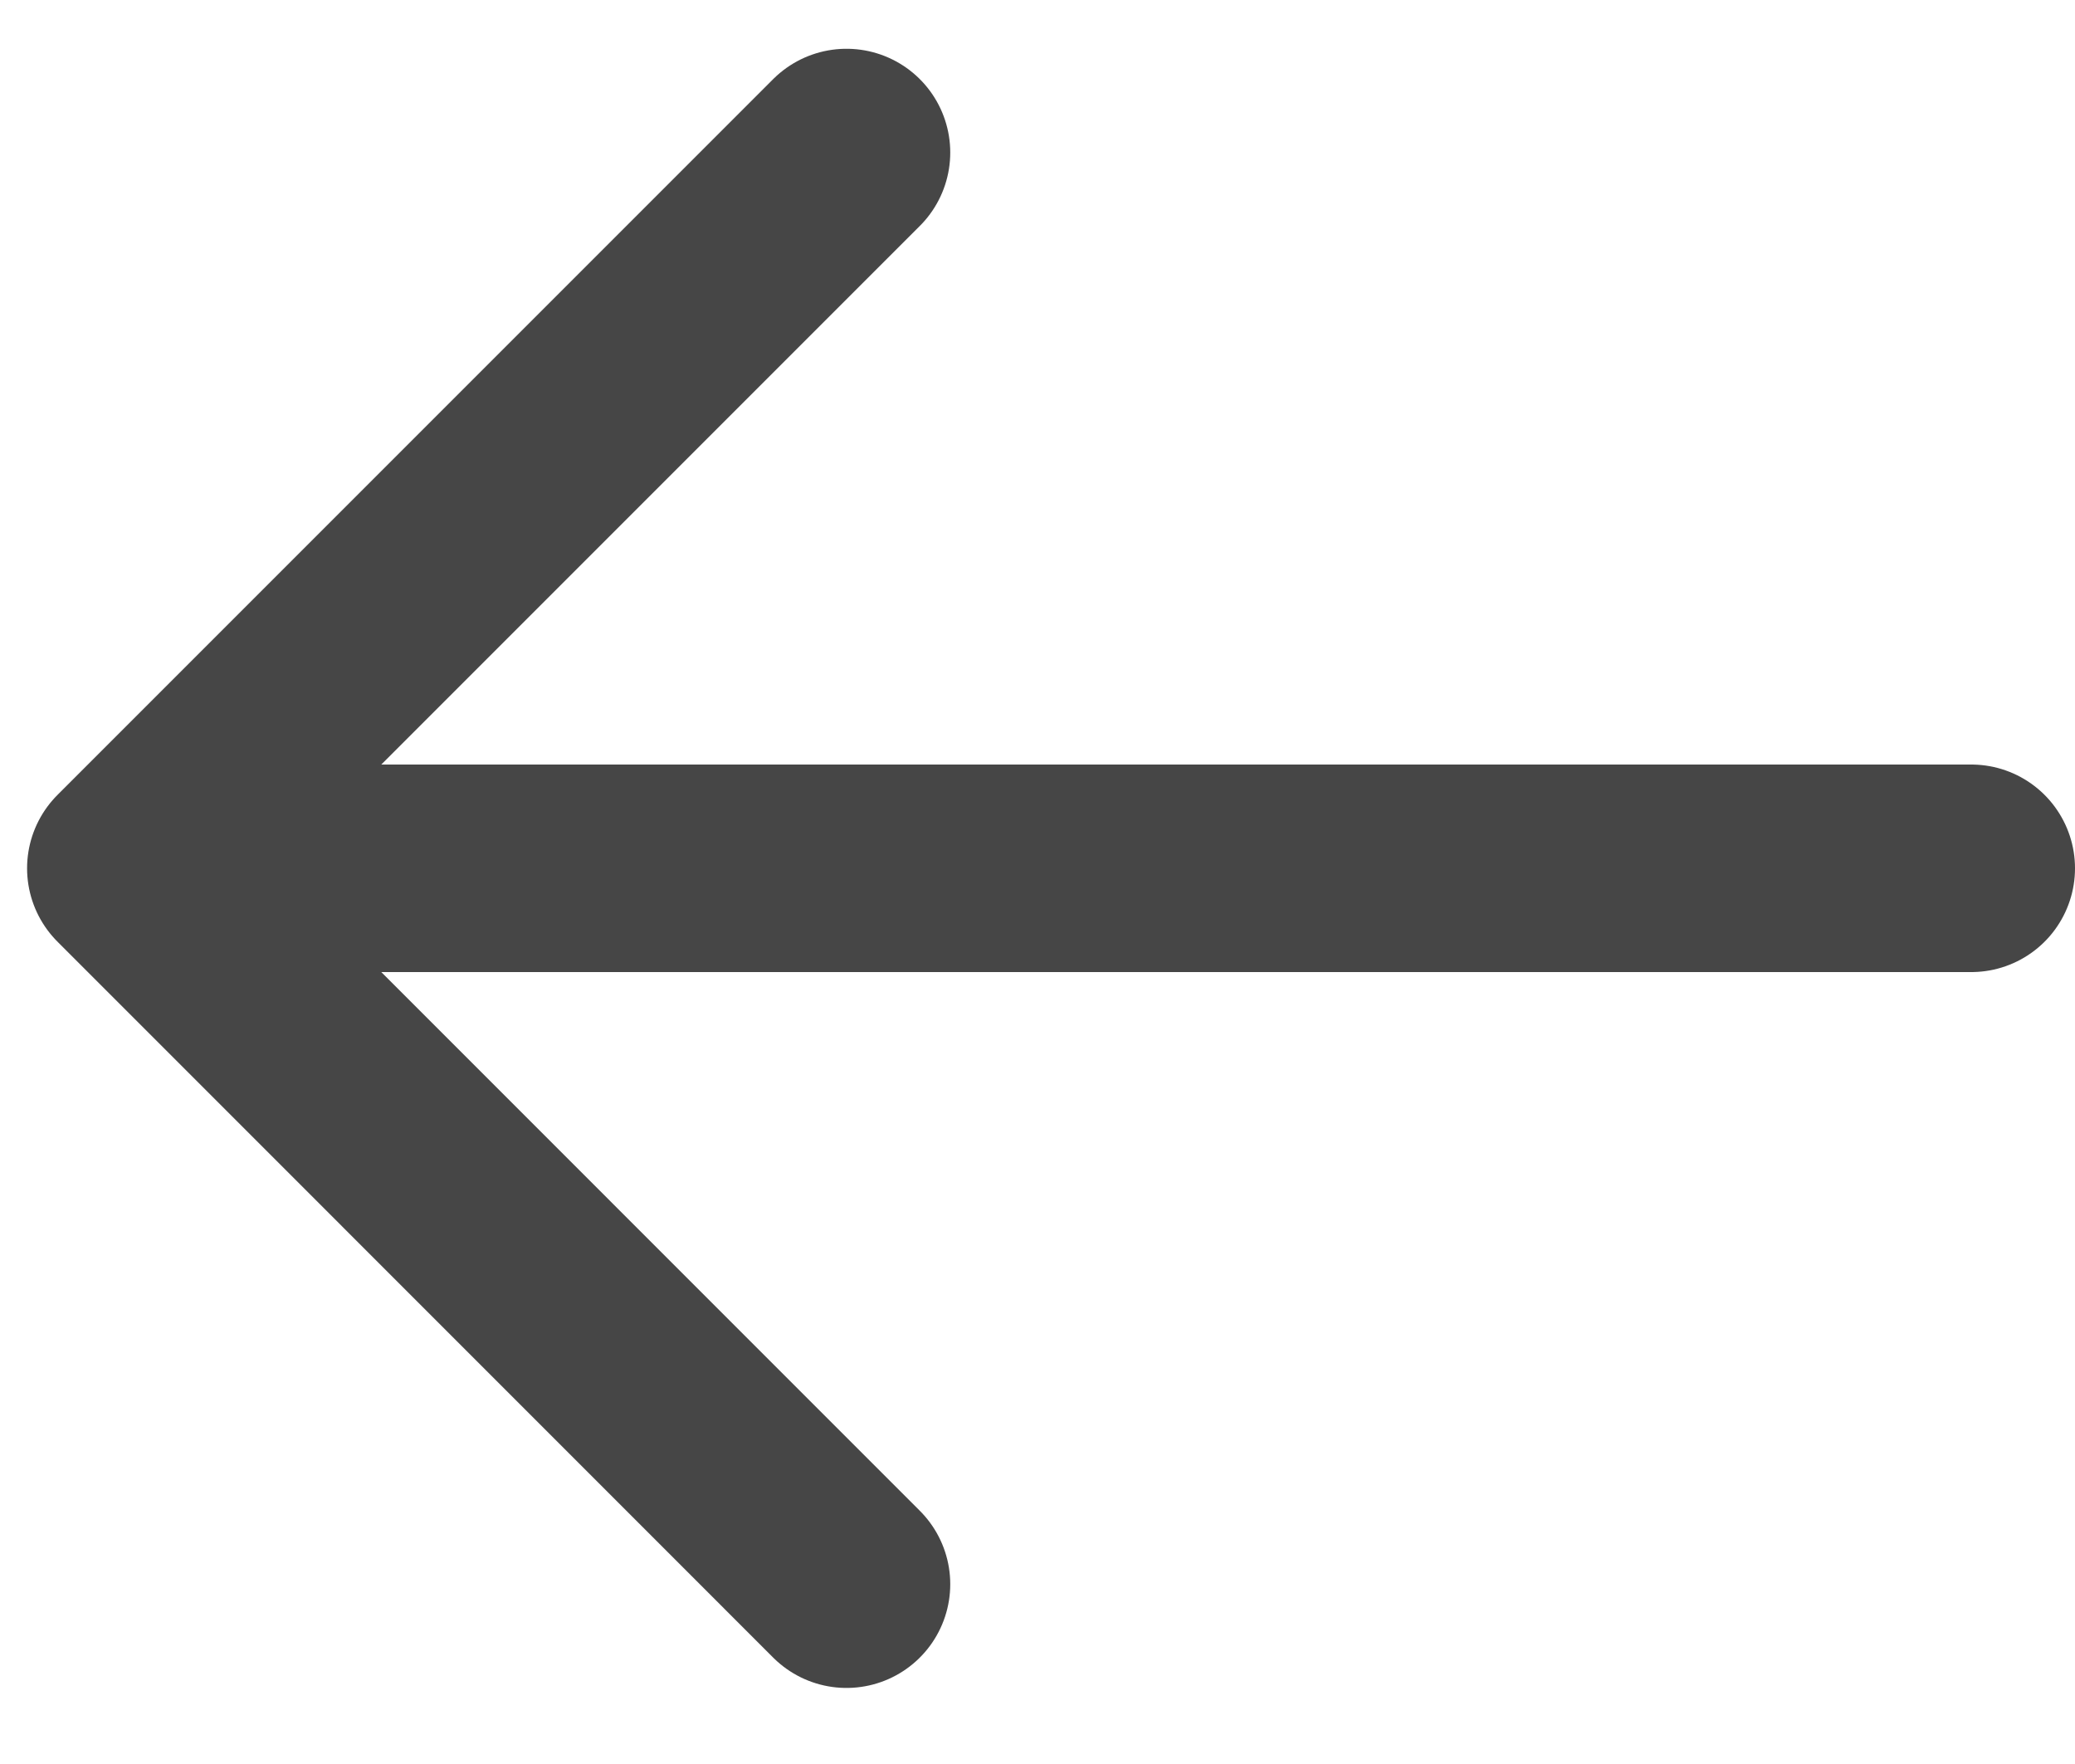
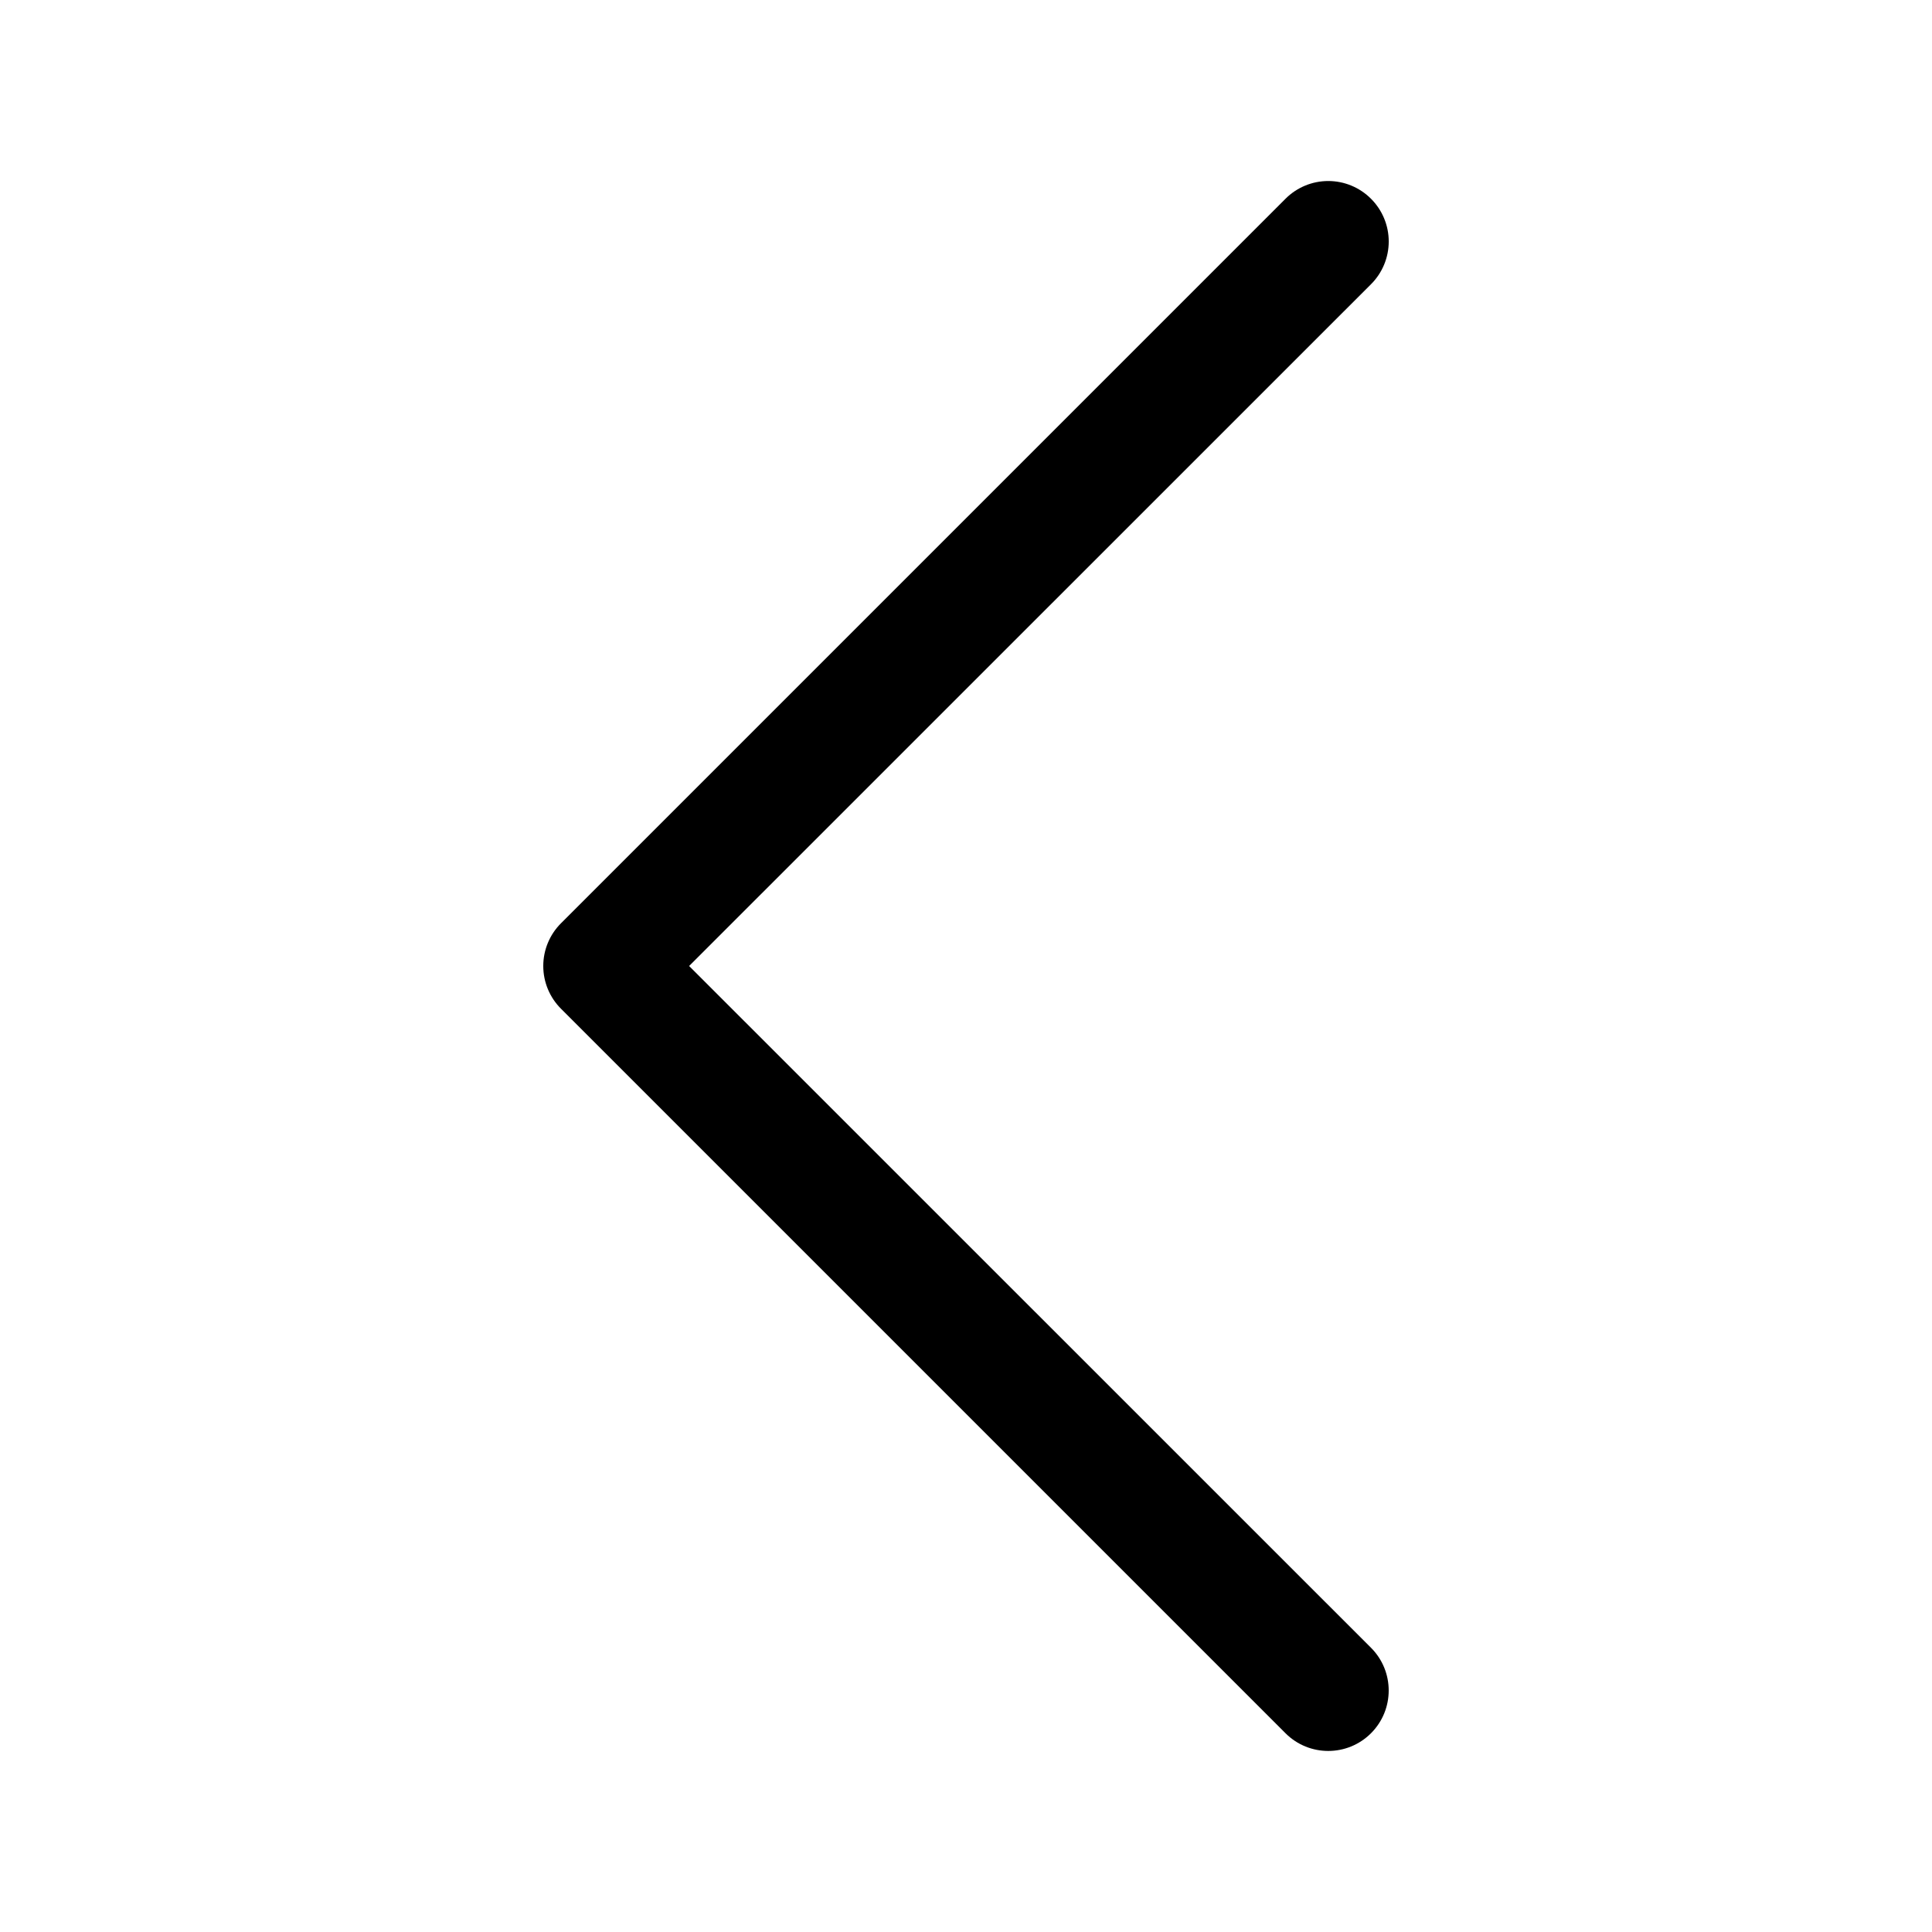
- <svg xmlns="http://www.w3.org/2000/svg" width="20" height="17" viewBox="0 0 20 17" fill="none">
-   <path d="M8.159 1.47L1.261 8.368M1.261 8.368L8.159 15.267M1.261 8.368H19" stroke="#464646" stroke-width="2" stroke-linecap="round" stroke-linejoin="round" />
+ <svg xmlns="http://www.w3.org/2000/svg" width="16" height="16" fill="currentColor" class="bi bi-chevron-left" viewBox="0 0 16 16">
+   <path fill-rule="evenodd" d="M11.354 1.646a.5.5 0 0 1 0 .708L5.707 8l5.647 5.646a.5.5 0 0 1-.708.708l-6-6a.5.5 0 0 1 0-.708l6-6a.5.5 0 0 1 .708 0z" />
</svg>
